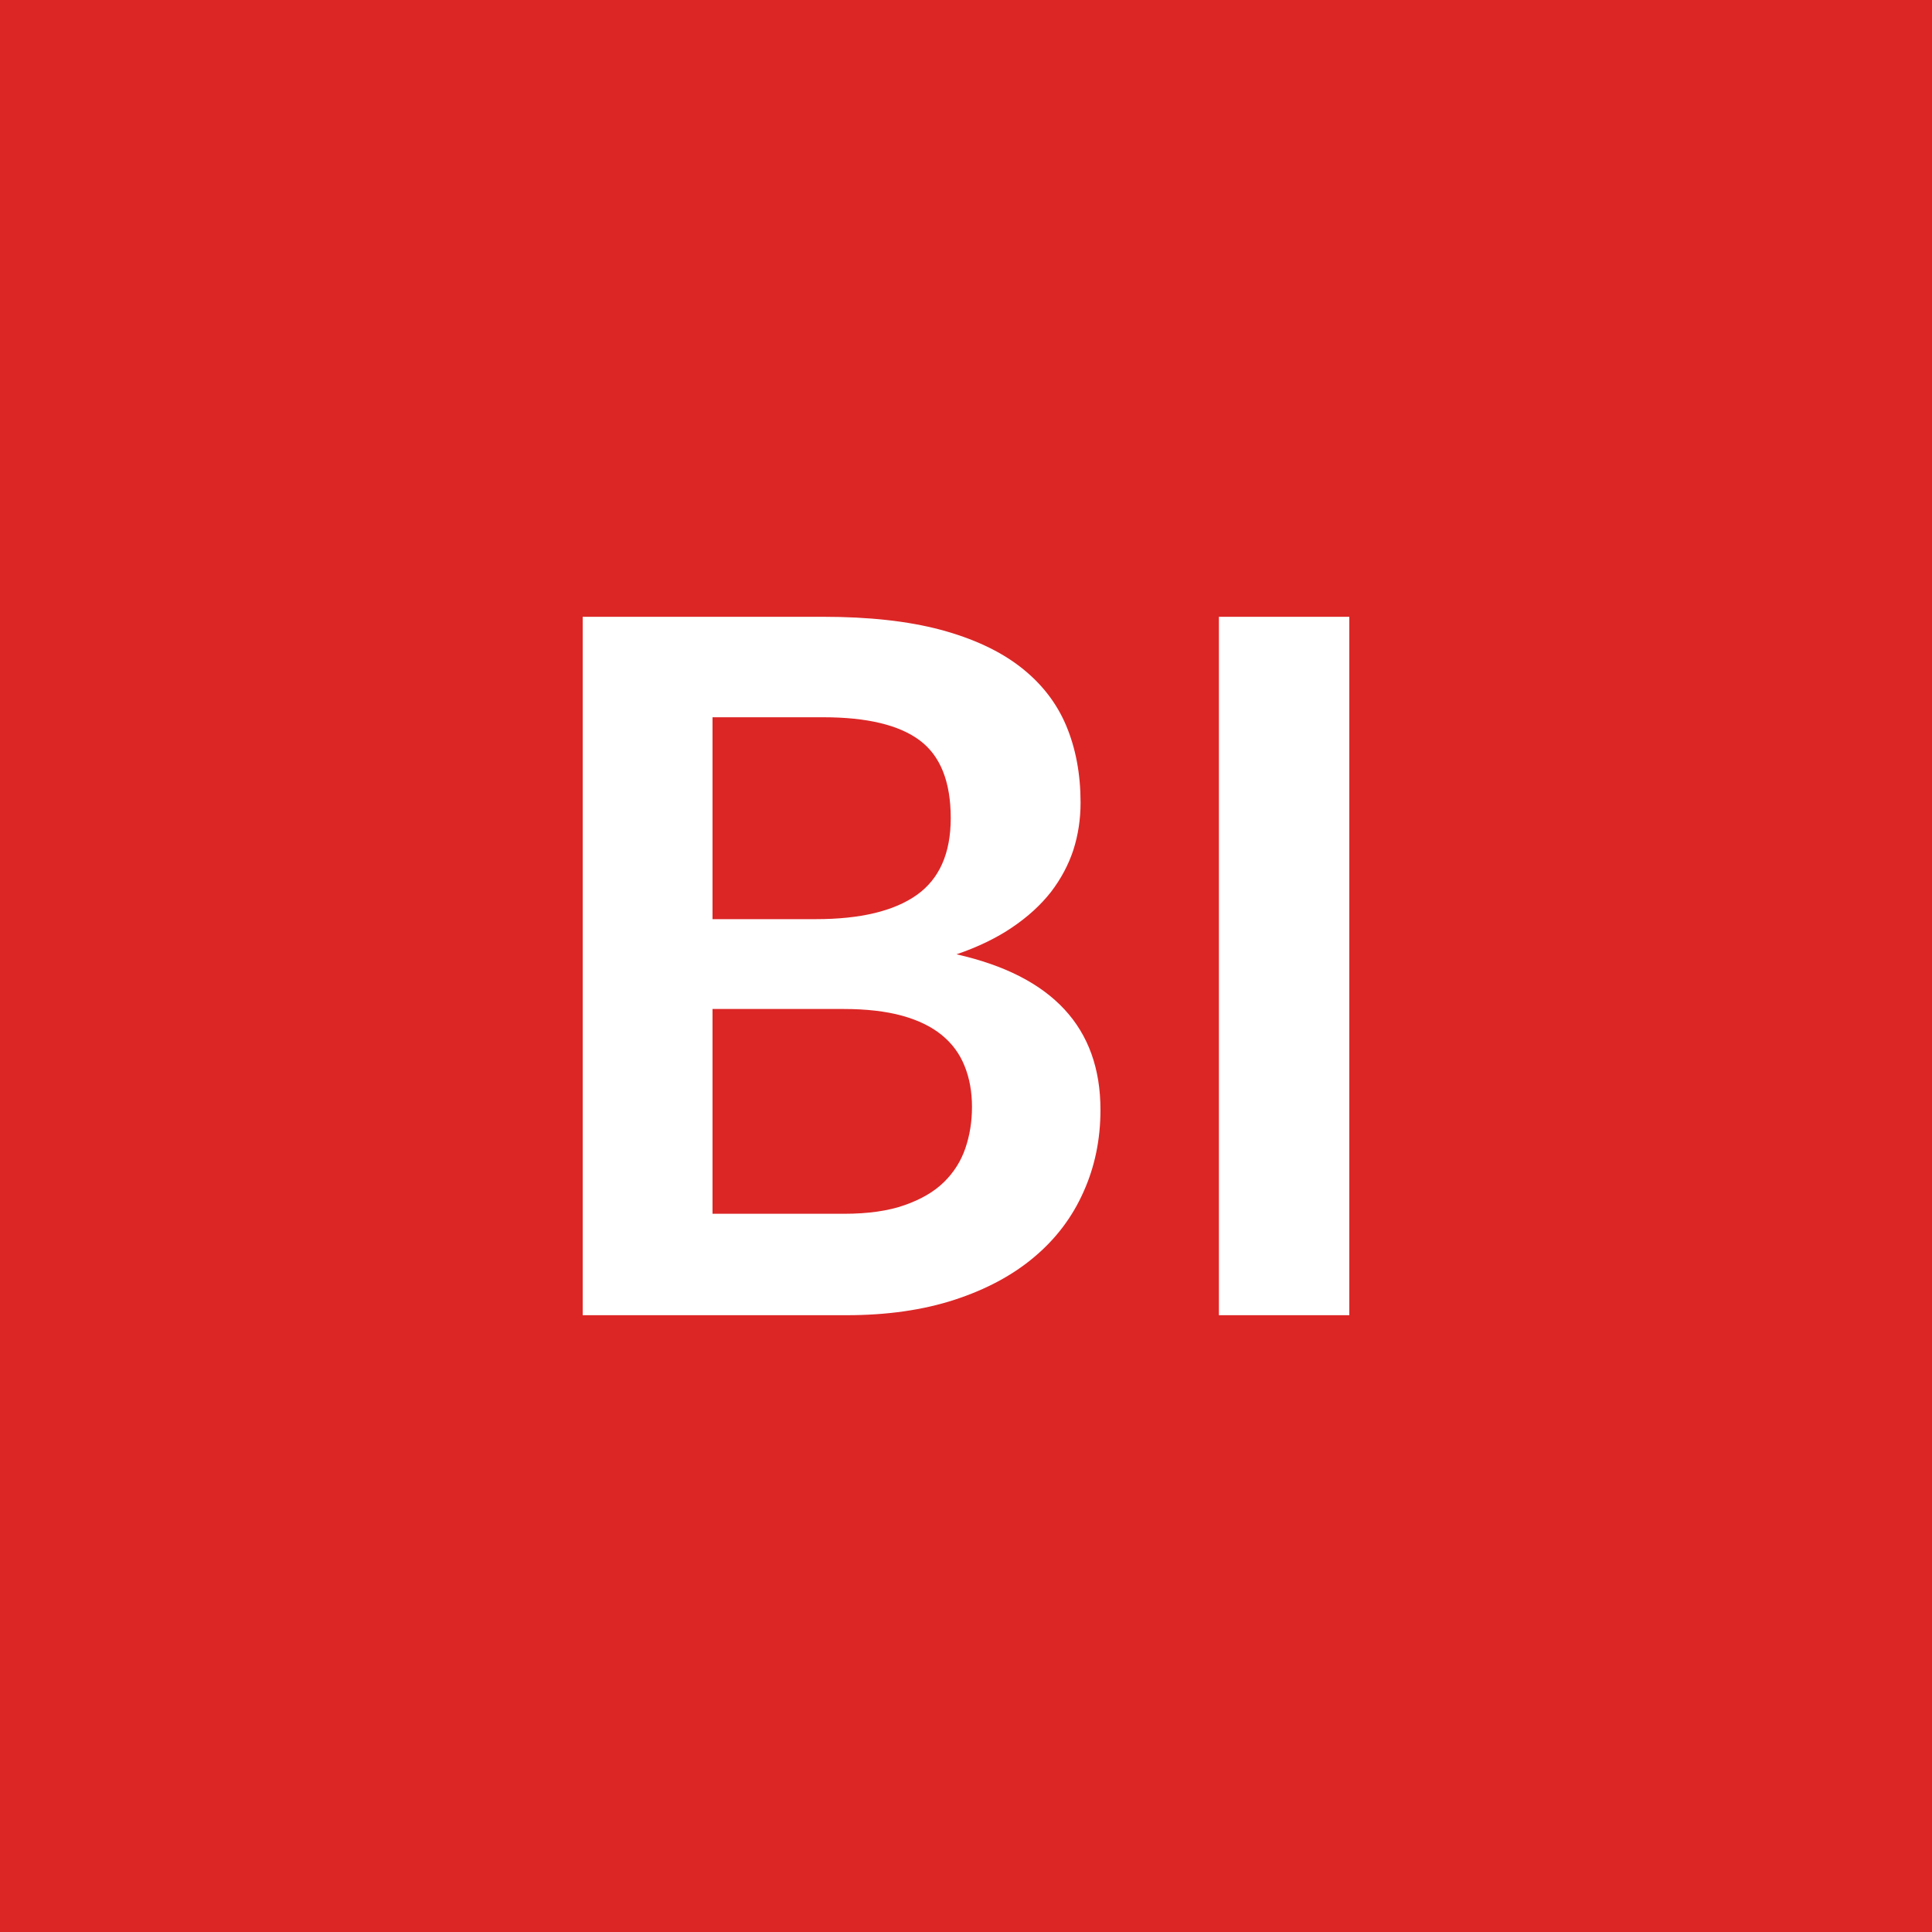
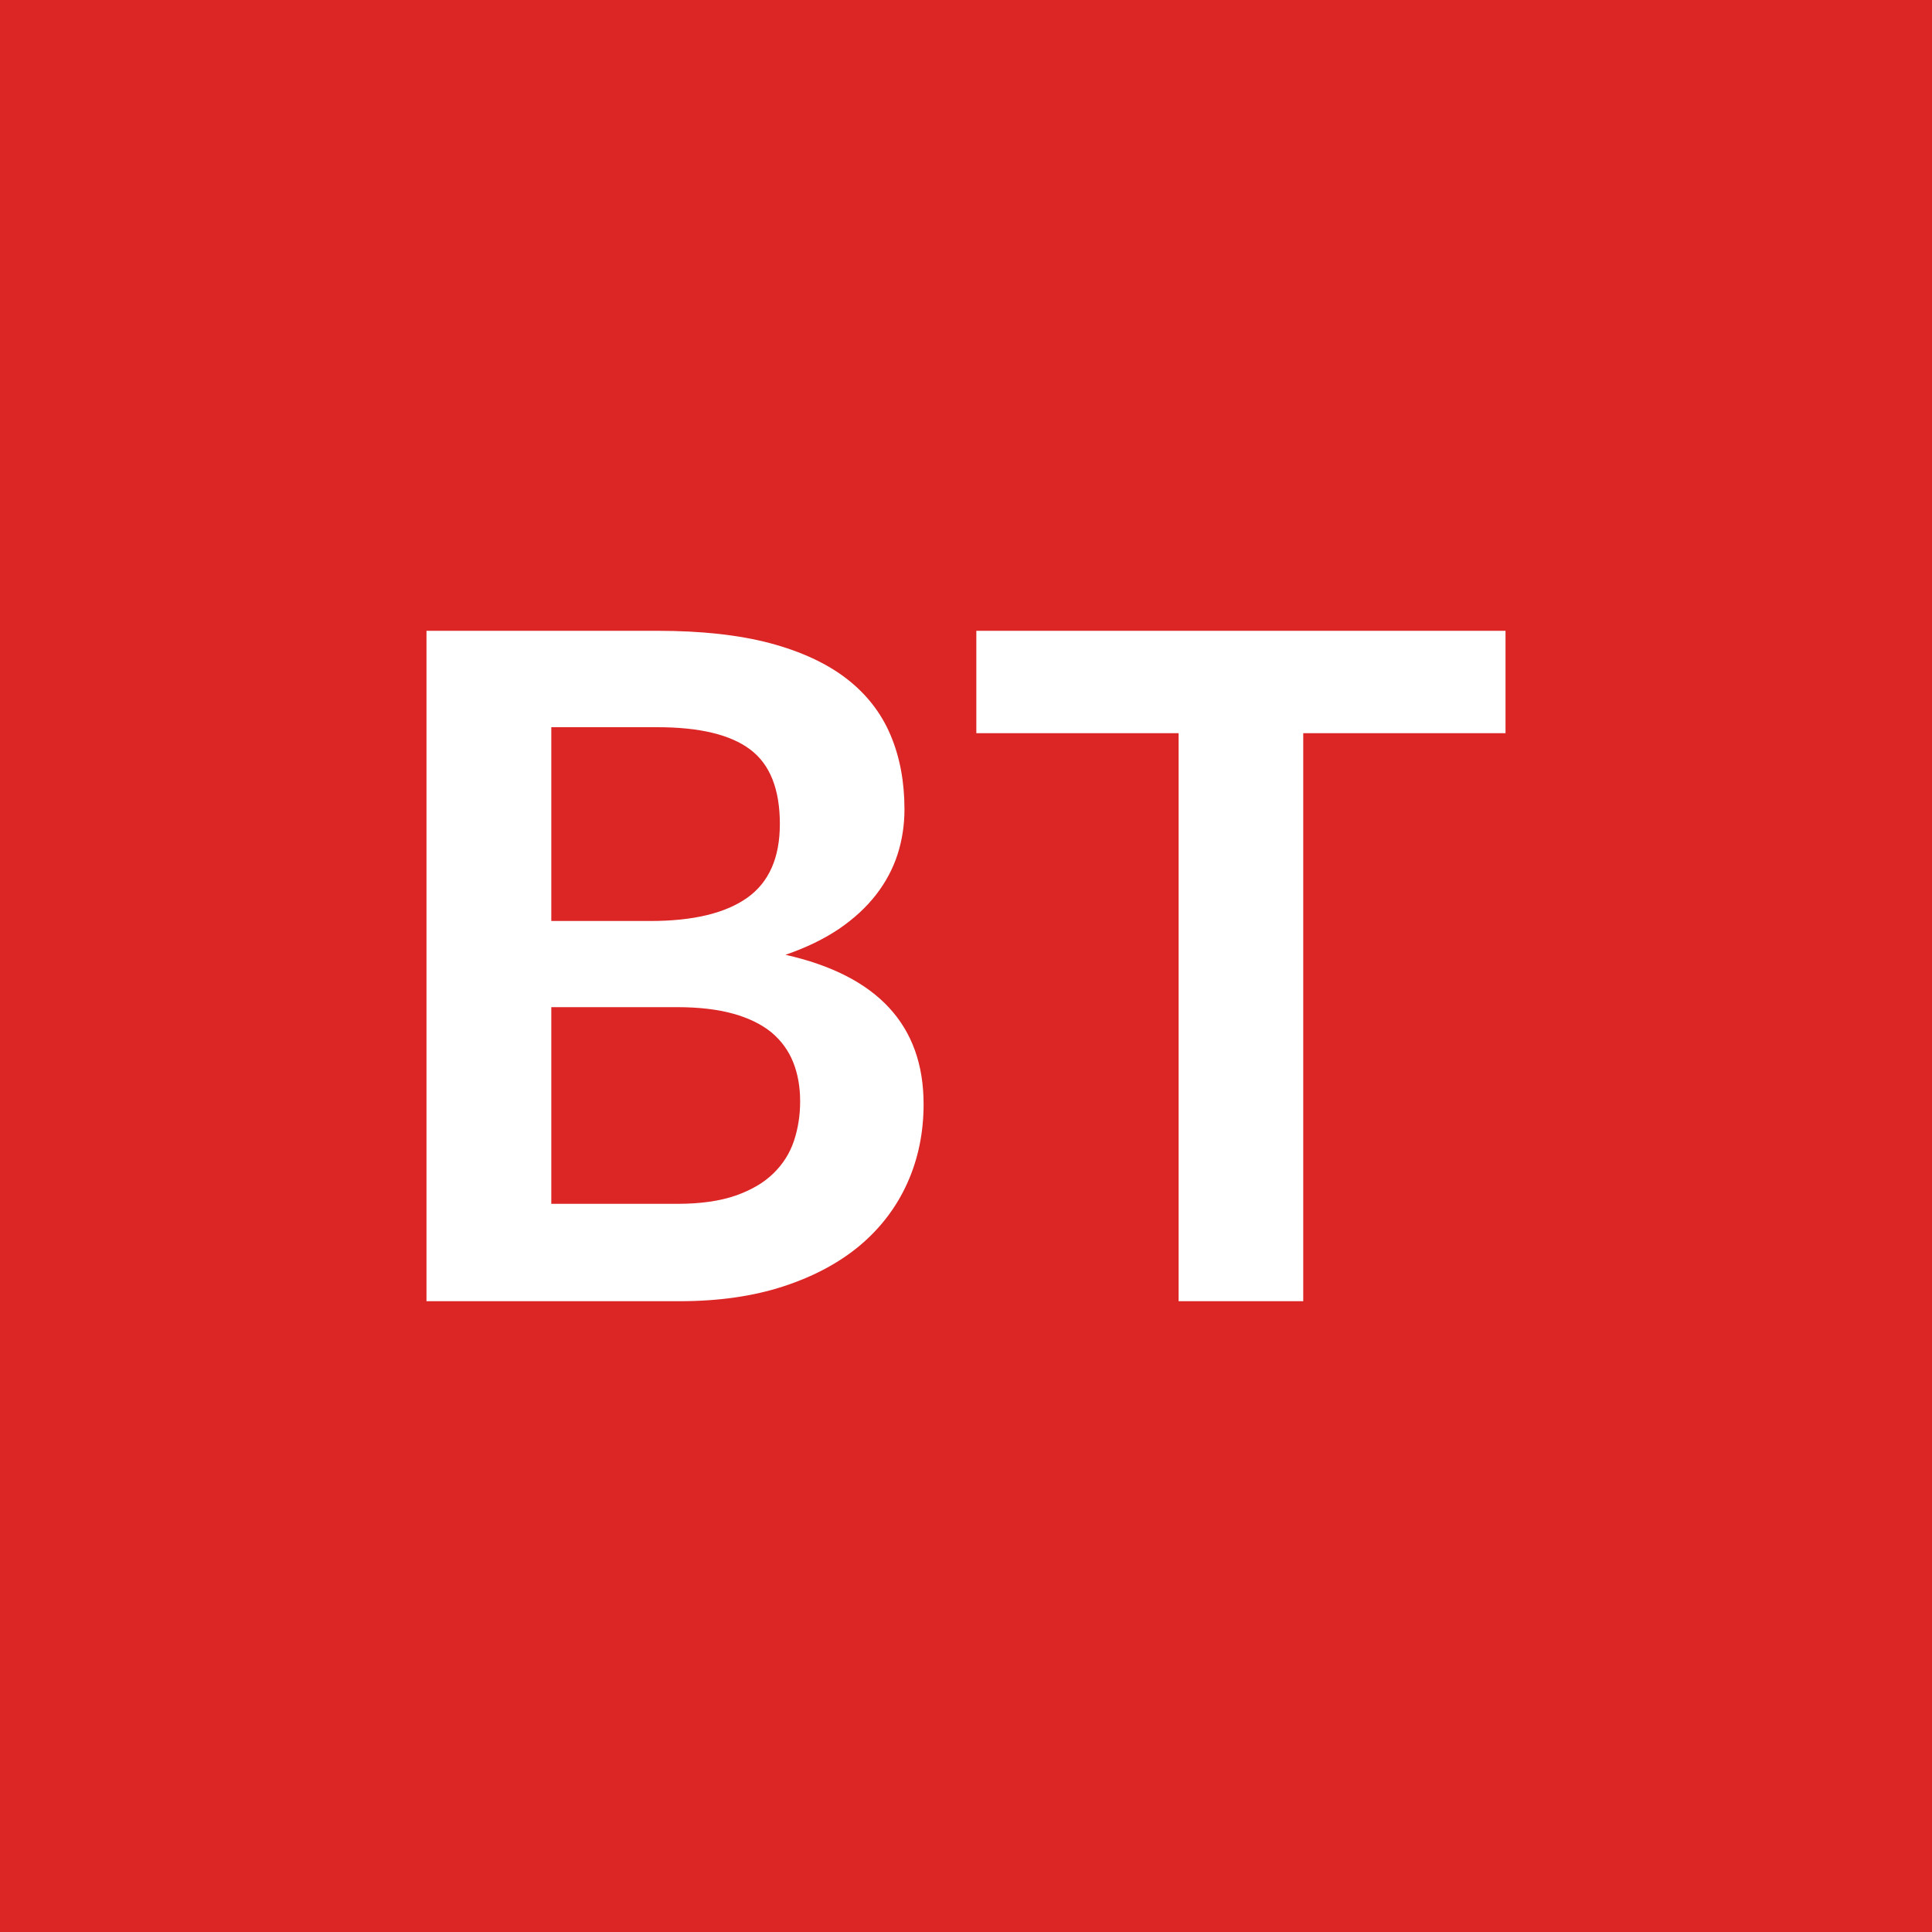
<svg xmlns="http://www.w3.org/2000/svg" width="100" height="100" viewBox="0 0 100 100">
  <rect width="100%" height="100%" fill="#dc2626" />
-   <path fill="#ffffff" d="M36.88 62.825h6.8q1.88 0 3.15-.45 1.28-.45 2.04-1.2t1.1-1.75.34-2.13q0-1.17-.38-2.11-.37-.94-1.17-1.6t-2.06-1.01q-1.27-.35-3.04-.35h-6.78zm5.73-25.7h-5.73v10.45h5.35q3.45 0 5.22-1.25 1.76-1.25 1.76-3.98 0-2.82-1.6-4.02t-5-1.2m-12.45-5.2h12.45q3.55 0 6.07.67 2.53.68 4.14 1.93t2.36 3.02q.75 1.78.75 4 0 1.28-.37 2.44-.38 1.16-1.16 2.18-.79 1.01-2 1.83-1.22.83-2.89 1.4 7.45 1.68 7.45 8.05 0 2.3-.88 4.25-.87 1.96-2.55 3.37-1.67 1.41-4.12 2.21t-5.6.8H30.16zm39.68 0v36.15h-6.75v-36.15z" />
+   <path fill="#ffffff" d="M28.535 62.31h6.52q1.8 0 3.03-.43 1.22-.43 1.95-1.15.74-.72 1.06-1.68t.32-2.04q0-1.13-.36-2.03t-1.12-1.54q-.77-.63-1.98-.97-1.22-.34-2.92-.34h-6.5zm5.49-24.67h-5.49v10.03h5.13q3.31 0 5.01-1.2 1.69-1.2 1.69-3.82 0-2.71-1.54-3.86-1.53-1.15-4.8-1.15m-11.95-4.99h11.95q3.41 0 5.83.64 2.43.65 3.98 1.85 1.54 1.2 2.26 2.91.72 1.7.72 3.84 0 1.22-.36 2.34-.36 1.11-1.11 2.08-.76.98-1.92 1.77-1.17.79-2.77 1.34 7.15 1.61 7.15 7.73 0 2.21-.84 4.08t-2.45 3.23q-1.61 1.35-3.96 2.12t-5.38.77h-13.1zm55.85 0v5.3h-10.47v29.4h-6.45v-29.4h-10.47v-5.3z" />
</svg>
